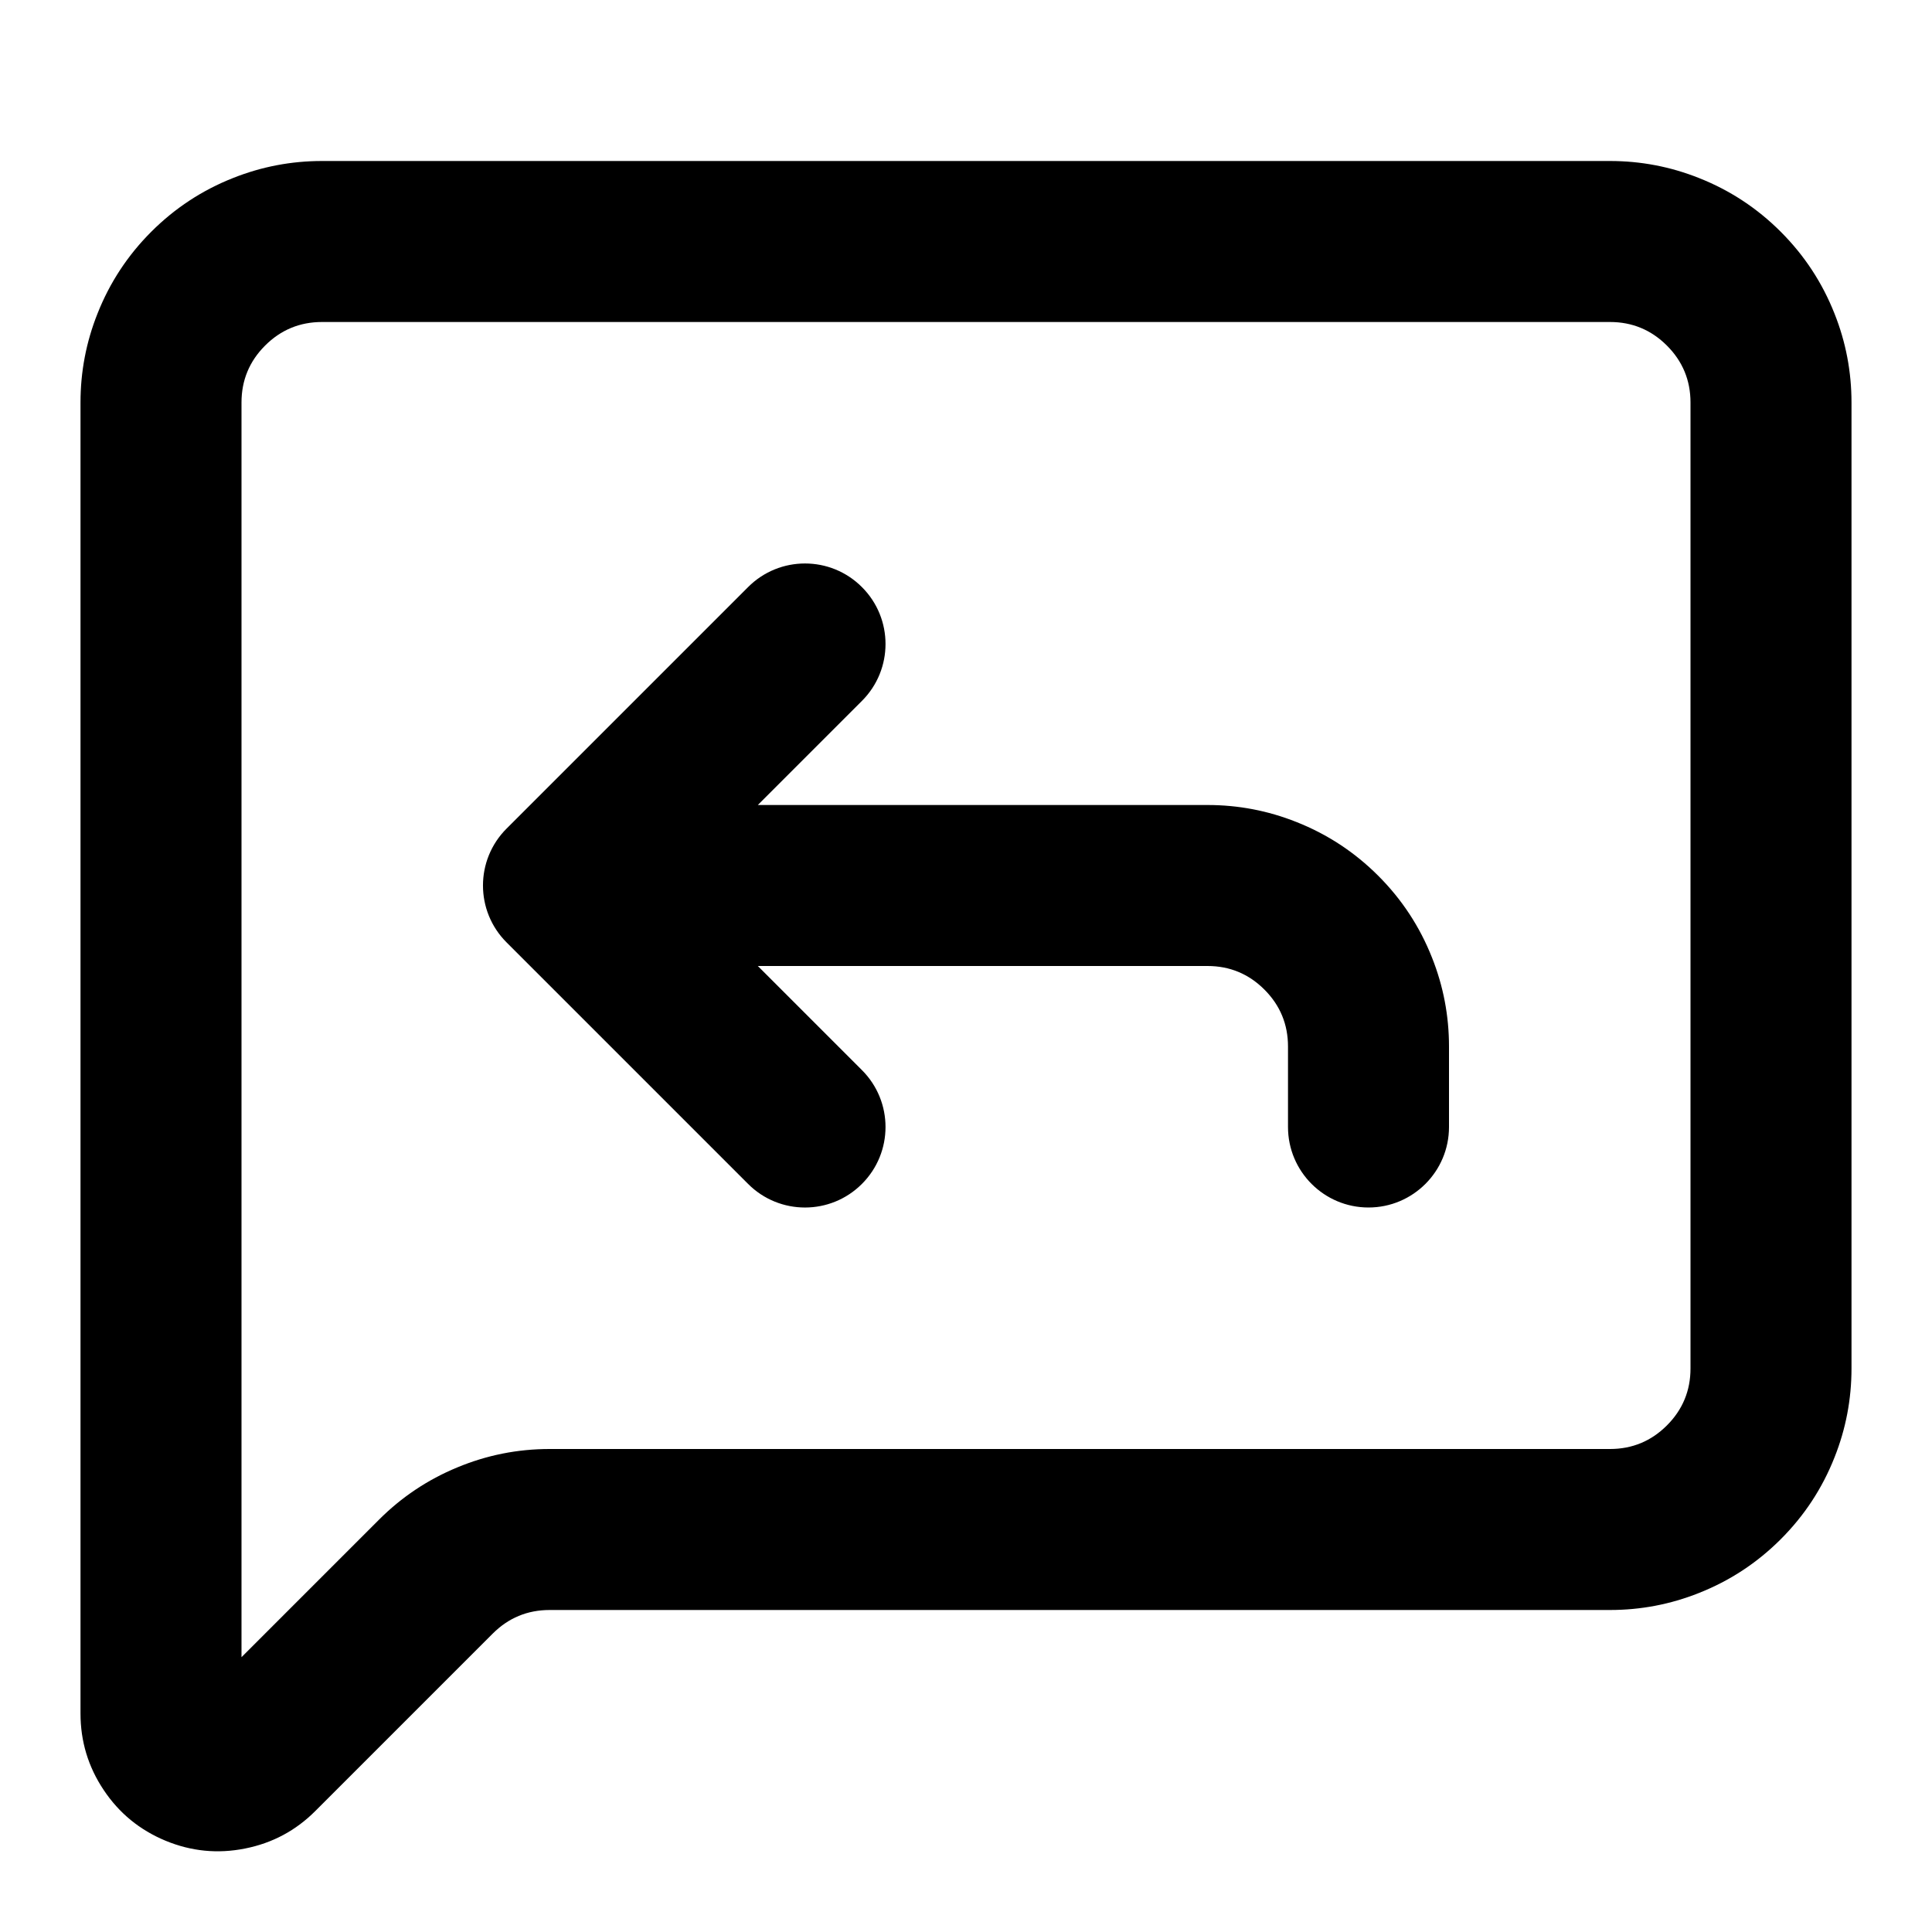
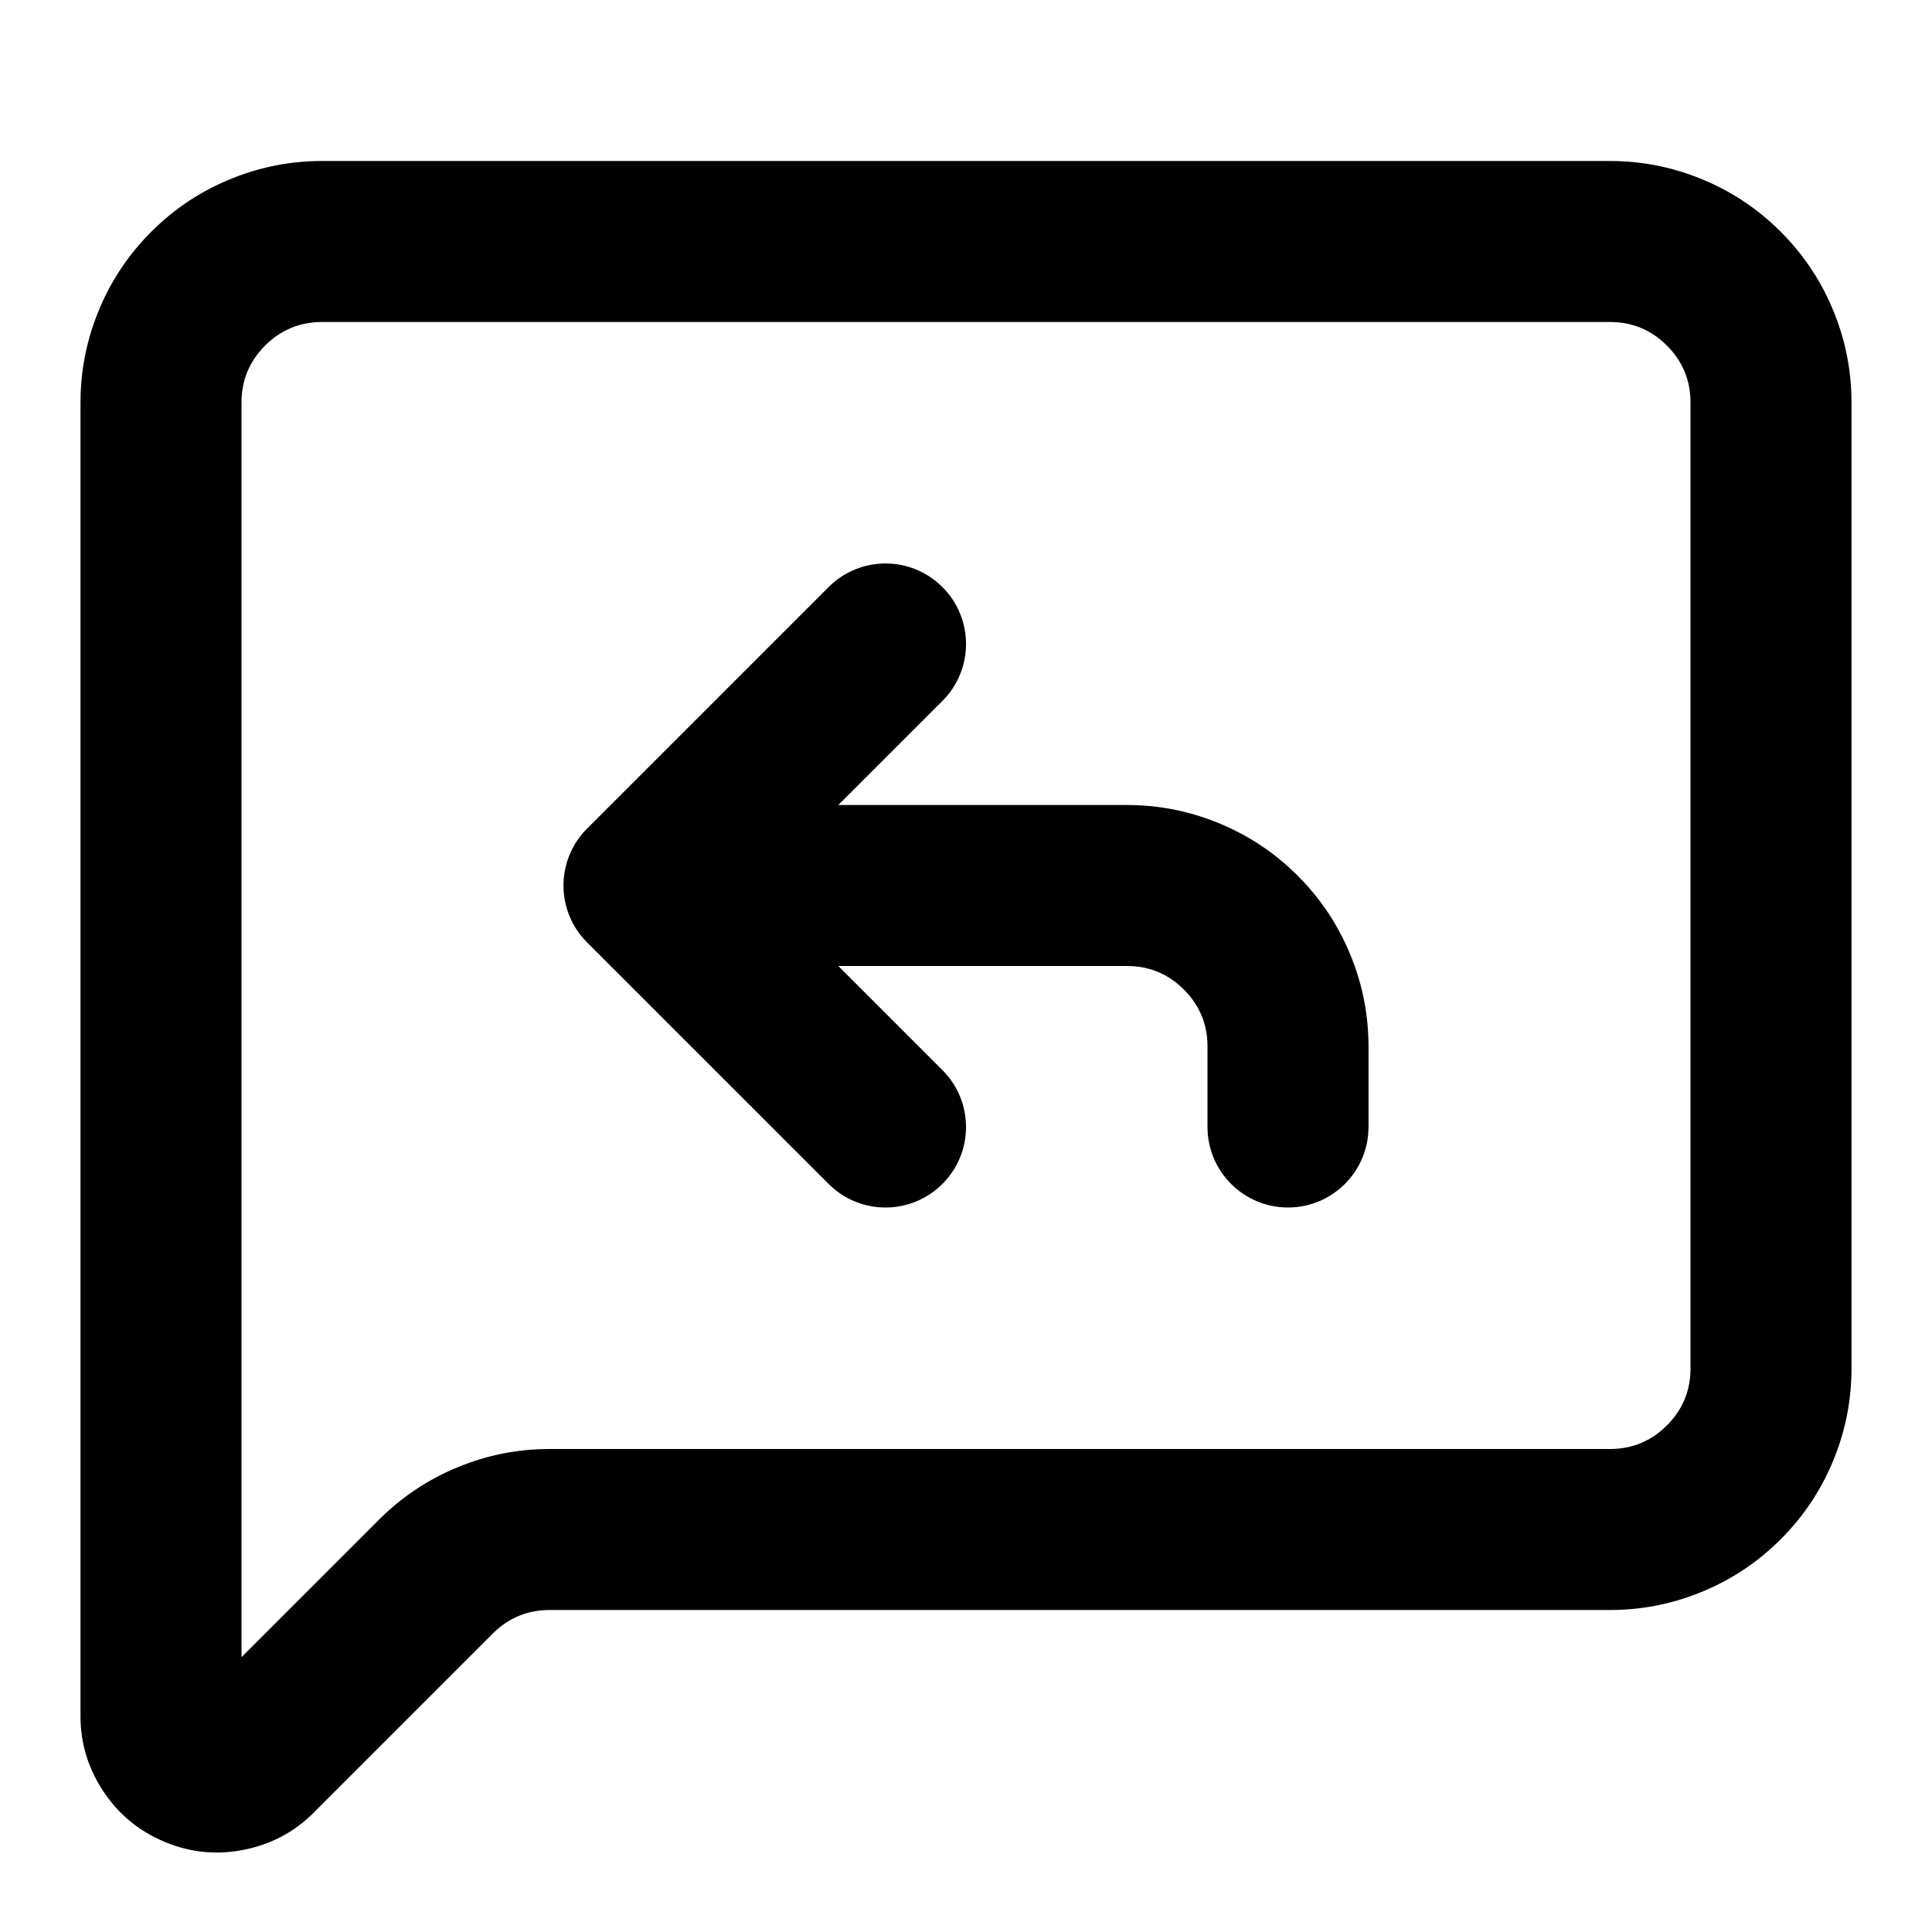
<svg xmlns="http://www.w3.org/2000/svg" width="24" height="24" viewBox="0 0 24 24">
-   <path d="M23 17C23 17.381 22.93 17.75 22.789 18.104C22.637 18.489 22.414 18.828 22.121 19.121C21.828 19.414 21.489 19.637 21.104 19.789C20.75 19.93 20.381 20 20 20L6.828 20C6.552 20 6.316 20.098 6.121 20.293L3.919 22.495C3.675 22.74 3.383 22.896 3.044 22.963C2.704 23.031 2.375 22.998 2.056 22.866C1.736 22.733 1.48 22.524 1.288 22.236C1.096 21.949 1 21.632 1 21.286L1 5C1 4.619 1.07 4.25 1.211 3.896C1.363 3.511 1.586 3.172 1.879 2.879C2.172 2.586 2.511 2.363 2.896 2.211C3.25 2.07 3.619 2 4 2L20 2C20.381 2 20.75 2.07 21.104 2.211C21.489 2.363 21.828 2.586 22.121 2.879C22.414 3.172 22.637 3.511 22.789 3.896C22.93 4.25 23 4.619 23 5L23 17ZM21 17L21 5C21 4.724 20.902 4.488 20.707 4.293C20.512 4.098 20.276 4 20 4L4 4C3.724 4 3.488 4.098 3.293 4.293C3.098 4.488 3 4.724 3 5L3 21.286C3 21.227 2.984 21.174 2.951 21.125C2.919 21.076 2.875 21.04 2.821 21.018C2.767 20.996 2.711 20.99 2.653 21.001C2.596 21.013 2.546 21.039 2.505 21.081L4.707 18.879C4.988 18.598 5.312 18.381 5.68 18.229C6.047 18.076 6.43 18 6.828 18L20 18C20.276 18 20.512 17.902 20.707 17.707C20.902 17.512 21 17.276 21 17ZM10.707 8.707L7.707 11.707L7 11L7.707 10.293L10.707 13.293C11.098 13.683 11.098 14.317 10.707 14.707C10.317 15.098 9.683 15.098 9.293 14.707L6.293 11.707C5.902 11.317 5.902 10.683 6.293 10.293L9.293 7.293C9.683 6.902 10.317 6.902 10.707 7.293C11.098 7.683 11.098 8.317 10.707 8.707ZM16 14L16 13C16 12.724 15.902 12.488 15.707 12.293C15.512 12.098 15.276 12 15 12L7 12C6.448 12 6 11.552 6 11C6 10.448 6.448 10 7 10L15 10C15.381 10 15.75 10.07 16.104 10.211C16.489 10.363 16.828 10.586 17.121 10.879C17.414 11.172 17.637 11.511 17.789 11.896C17.93 12.25 18 12.619 18 13L18 14C18 14.552 17.552 15 17 15C16.448 15 16 14.552 16 14Z" />
+   <path d="M23 17C23 17.381 22.93 17.75 22.789 18.104C22.637 18.489 22.414 18.828 22.121 19.121C21.828 19.414 21.489 19.637 21.104 19.789C20.75 19.93 20.381 20 20 20L6.828 20C6.552 20 6.316 20.098 6.121 20.293L3.919 22.495L3.212 21.788L3.944 22.469C3.702 22.729 3.408 22.897 3.061 22.972C2.714 23.048 2.377 23.018 2.049 22.882C1.721 22.746 1.461 22.529 1.269 22.23C1.077 21.931 0.988 21.605 1.001 21.25L2 21.286L1 21.286L1 5C1 4.619 1.07 4.25 1.211 3.896C1.363 3.511 1.586 3.172 1.879 2.879C2.172 2.586 2.511 2.363 2.896 2.211C3.25 2.07 3.619 2 4 2L20 2C20.381 2 20.75 2.07 21.104 2.211C21.489 2.363 21.828 2.586 22.121 2.879C22.414 3.172 22.637 3.511 22.789 3.896C22.93 4.25 23 4.619 23 5L23 17ZM21 17L21 5C21 4.724 20.902 4.488 20.707 4.293C20.512 4.098 20.276 4 20 4L4 4C3.724 4 3.488 4.098 3.293 4.293C3.098 4.488 3 4.724 3 5L3 21.286C3 21.298 3 21.31 2.999 21.322C3.002 21.259 2.986 21.202 2.952 21.149C2.918 21.096 2.872 21.058 2.814 21.034C2.756 21.01 2.697 21.005 2.636 21.018C2.575 21.031 2.523 21.061 2.48 21.107C2.488 21.098 2.496 21.089 2.505 21.081L4.707 18.879C4.988 18.598 5.312 18.381 5.68 18.229C6.047 18.076 6.43 18 6.828 18L20 18C20.276 18 20.512 17.902 20.707 17.707C20.902 17.512 21 17.276 21 17ZM15 14L15 13C15 12.724 14.902 12.488 14.707 12.293C14.512 12.098 14.276 12 14 12L8 12C7.448 12 7 11.552 7 11C7 10.448 7.448 10 8 10L14 10C14.381 10 14.75 10.07 15.104 10.211C15.489 10.363 15.828 10.586 16.121 10.879C16.414 11.172 16.637 11.511 16.789 11.896C16.93 12.25 17 12.619 17 13L17 14C17 14.552 16.552 15 16 15C15.448 15 15 14.552 15 14ZM11.707 8.707L8.707 11.707L8 11L8.707 10.293L11.707 13.293C12.098 13.683 12.098 14.317 11.707 14.707C11.317 15.098 10.683 15.098 10.293 14.707L7.293 11.707C6.902 11.317 6.902 10.683 7.293 10.293L10.293 7.293C10.683 6.902 11.317 6.902 11.707 7.293C12.098 7.683 12.098 8.317 11.707 8.707Z" />
</svg>
